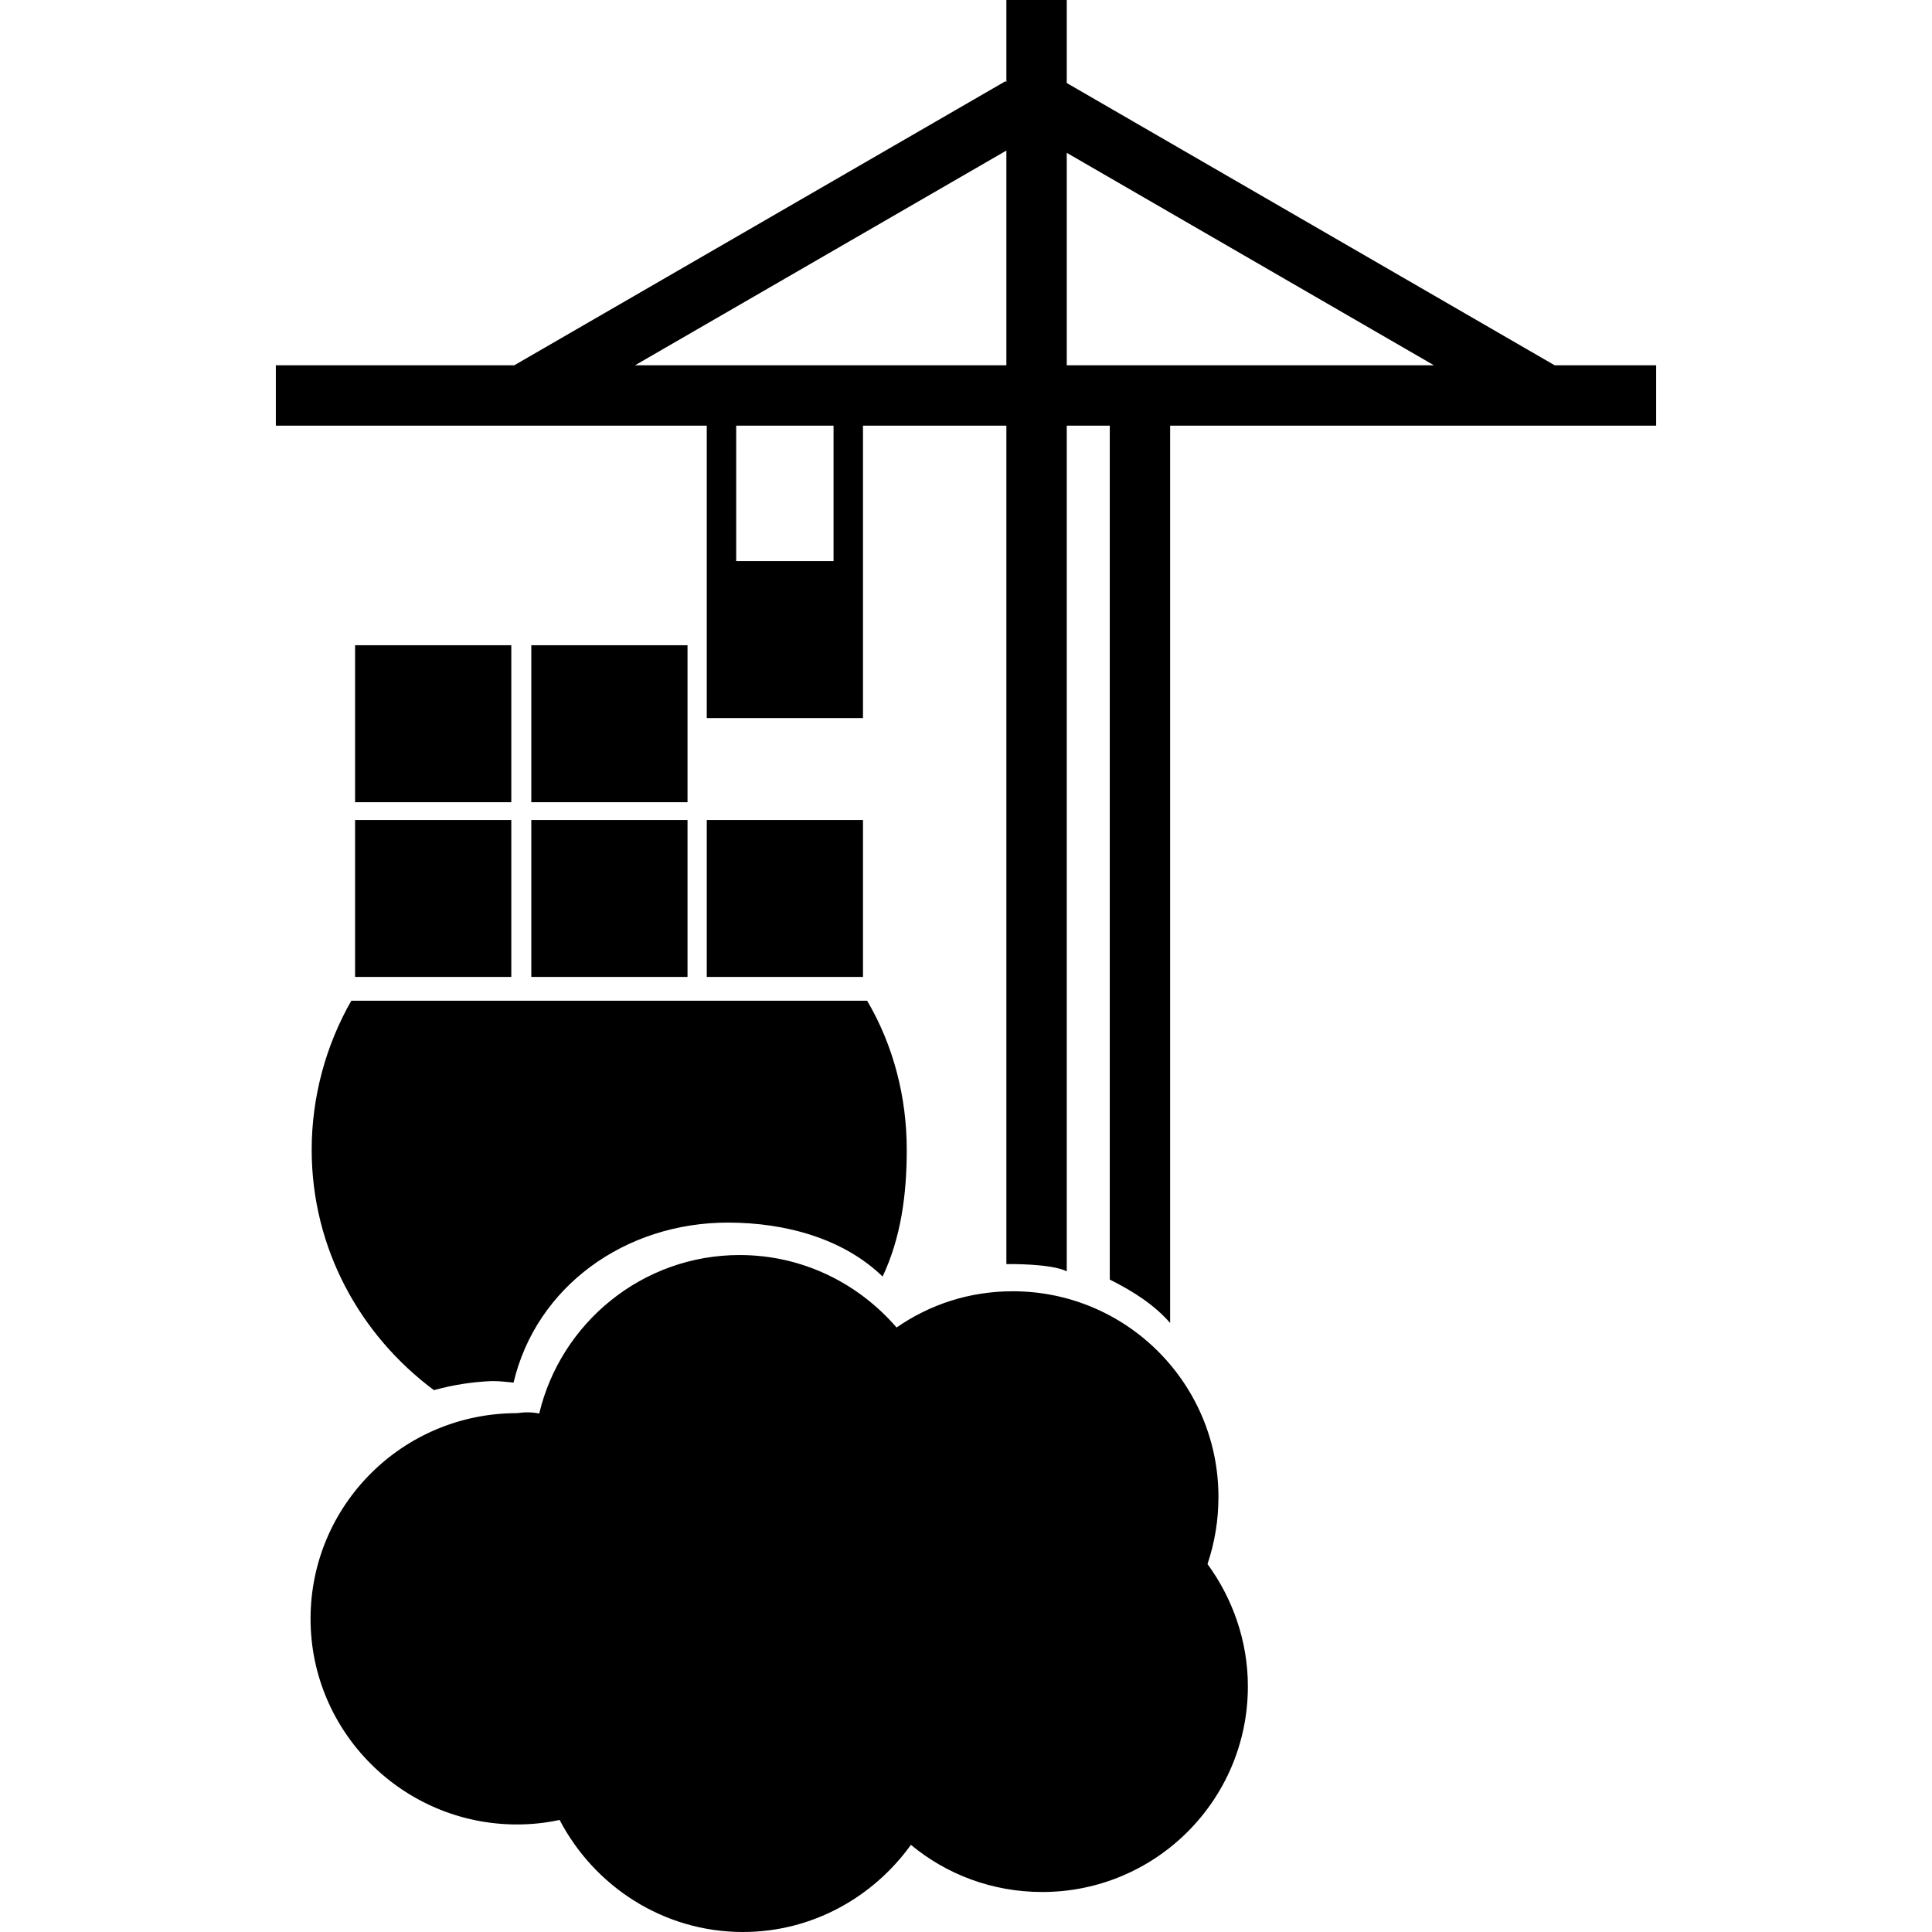
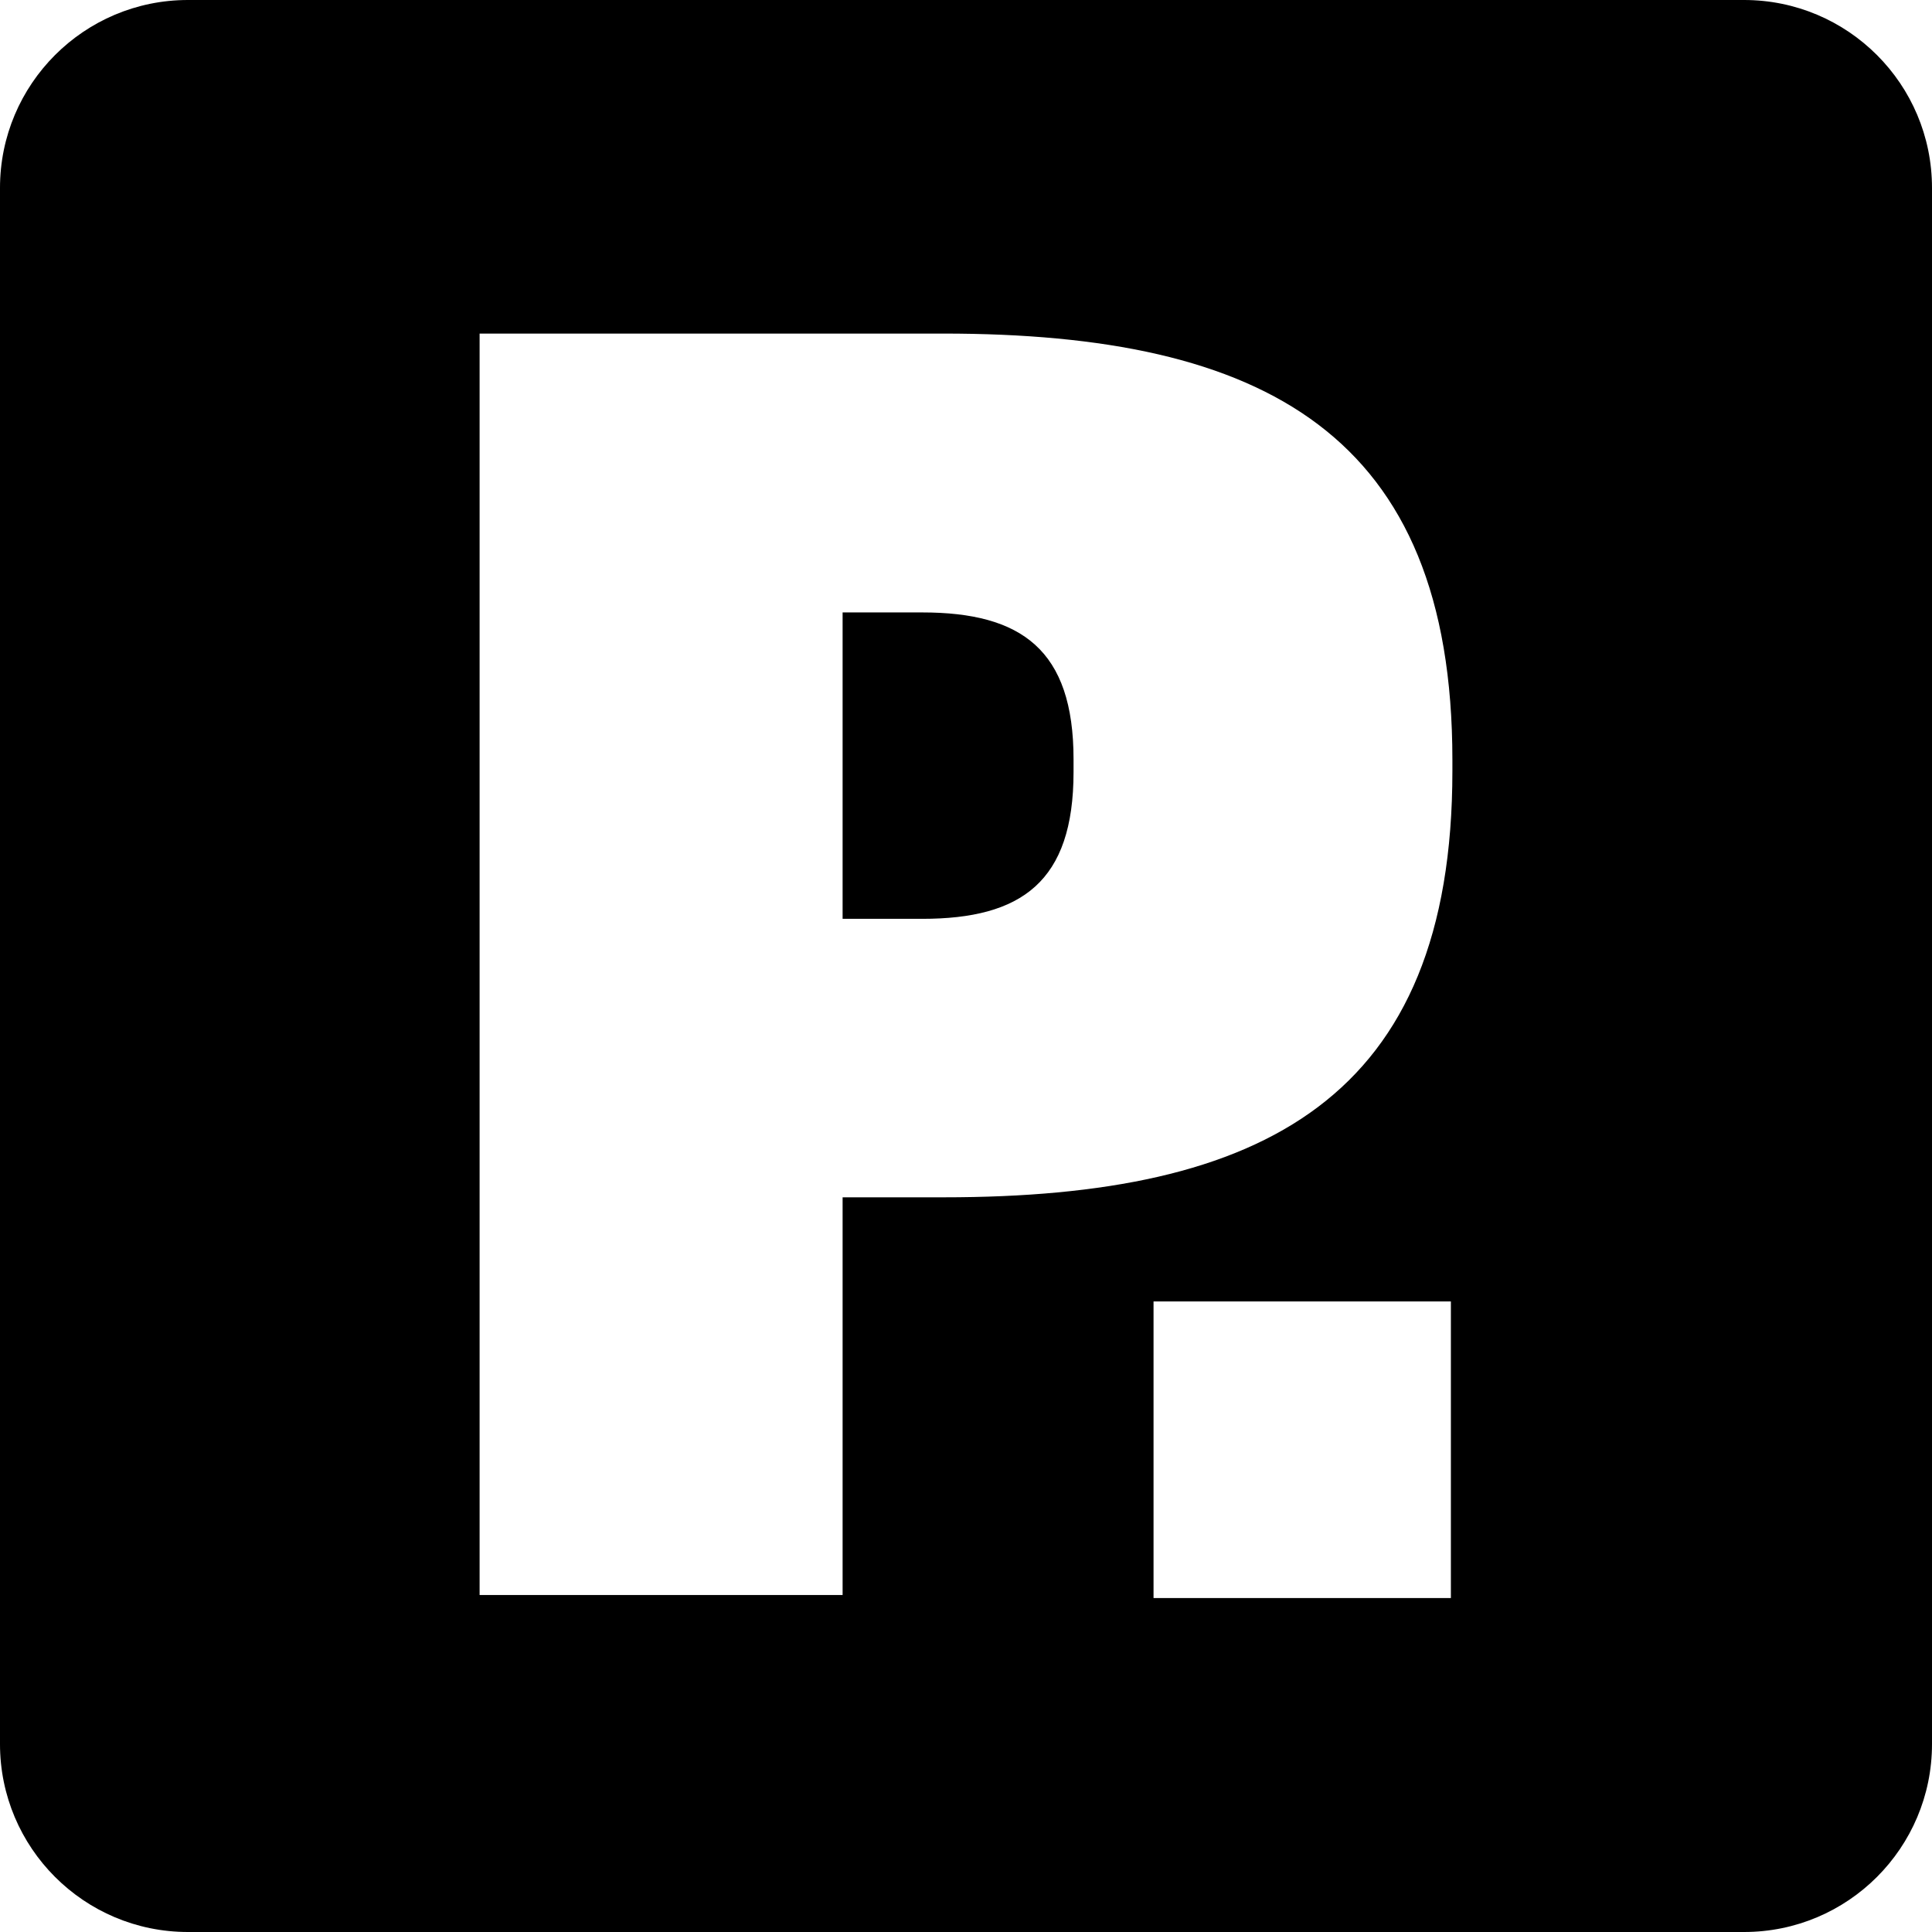
<svg xmlns="http://www.w3.org/2000/svg" xml:space="preserve" viewBox="0 0 512 512">
-   <path d="M412 96.8 282.7 22V0h-16v21.8l-.2-.3-130.2 75.3H73.1v16h114.2v77.5h41.4v-77.5h38V335c.6 0 11.6-.2 16 1.9V112.8h11.4v226.3c6.2 3.1 11.7 6.6 16 11.5V112.8h128.8v-16zm-191.1 51.9h-25.8v-35.9h25.8zm-52.6-51.9 98.4-56.9v56.9zm114.4-56.3L380 96.8h-97.3zM82.6 304.7c0 26.2 12.9 49.2 32.4 63.7 5.1-1.4 10.2-2.2 15.4-2.4 2.2 0 3.5.2 5.7.4 6-25.4 29.5-42.4 56.8-42.4 15.4 0 30.7 4.3 41 14.3 4.8-10.2 6.4-21.5 6.4-33.6 0-13.9-3.5-27.6-10.5-39.5H93.1c-6.8 11.9-10.5 25.6-10.5 39.5M94.1 171h41.4v41.6H94.1zm0 46.3h41.4v41.6H94.1zm46.7 0h41.4v41.6h-41.4zm46.5 0h41.4v41.6h-41.4zM140.8 171h41.4v41.6h-41.4zm182.1 225.7c0-30.1-24.4-54.5-54.5-54.5-11.5 0-22 3.5-30.8 9.6-10.2-11.8-25-19.2-41.6-19.2-25.8 0-47.4 18-53.1 42-1.9-.4-3.9-.4-5.9-.1-30.3 0-54.7 24.4-54.7 54.5s24.6 54.5 54.7 54.5c3.9 0 7.6-.4 11.3-1.2 9.2 17.6 27.5 29.7 48.6 29.7 18.3 0 34.5-9.2 44.5-23.1 9.4 7.8 21.5 12.5 34.8 12.5 30.1 0 54.5-24.4 54.5-54.5 0-12.1-4.1-23.4-10.7-32.4 1.9-5.7 2.9-11.5 2.9-17.8" style="fill-rule:evenodd;clip-rule:evenodd" />
+   <path d="M284.5 201.2v3.4c0 29.1-13.8 38.9-40.1 38.9h-21.1v-81.2h21.1c26.3 0 40.1 9.9 40.1 38.9M512 49.8v412.4c0 27.5-22.3 49.8-49.8 49.8H49.8C22.3 512 0 489.7 0 462.2V49.8C0 22.3 22.3 0 49.8 0h412.4C489.7 0 512 22.3 512 49.8M384.5 344.9h-78.8v78.6h78.8zm.4-143.5c0-86.5-50-113-134.9-113H127.1v334.3h96.2V317.3h26.8c84.8 0 134.8-26.2 134.8-113z" />
</svg>
